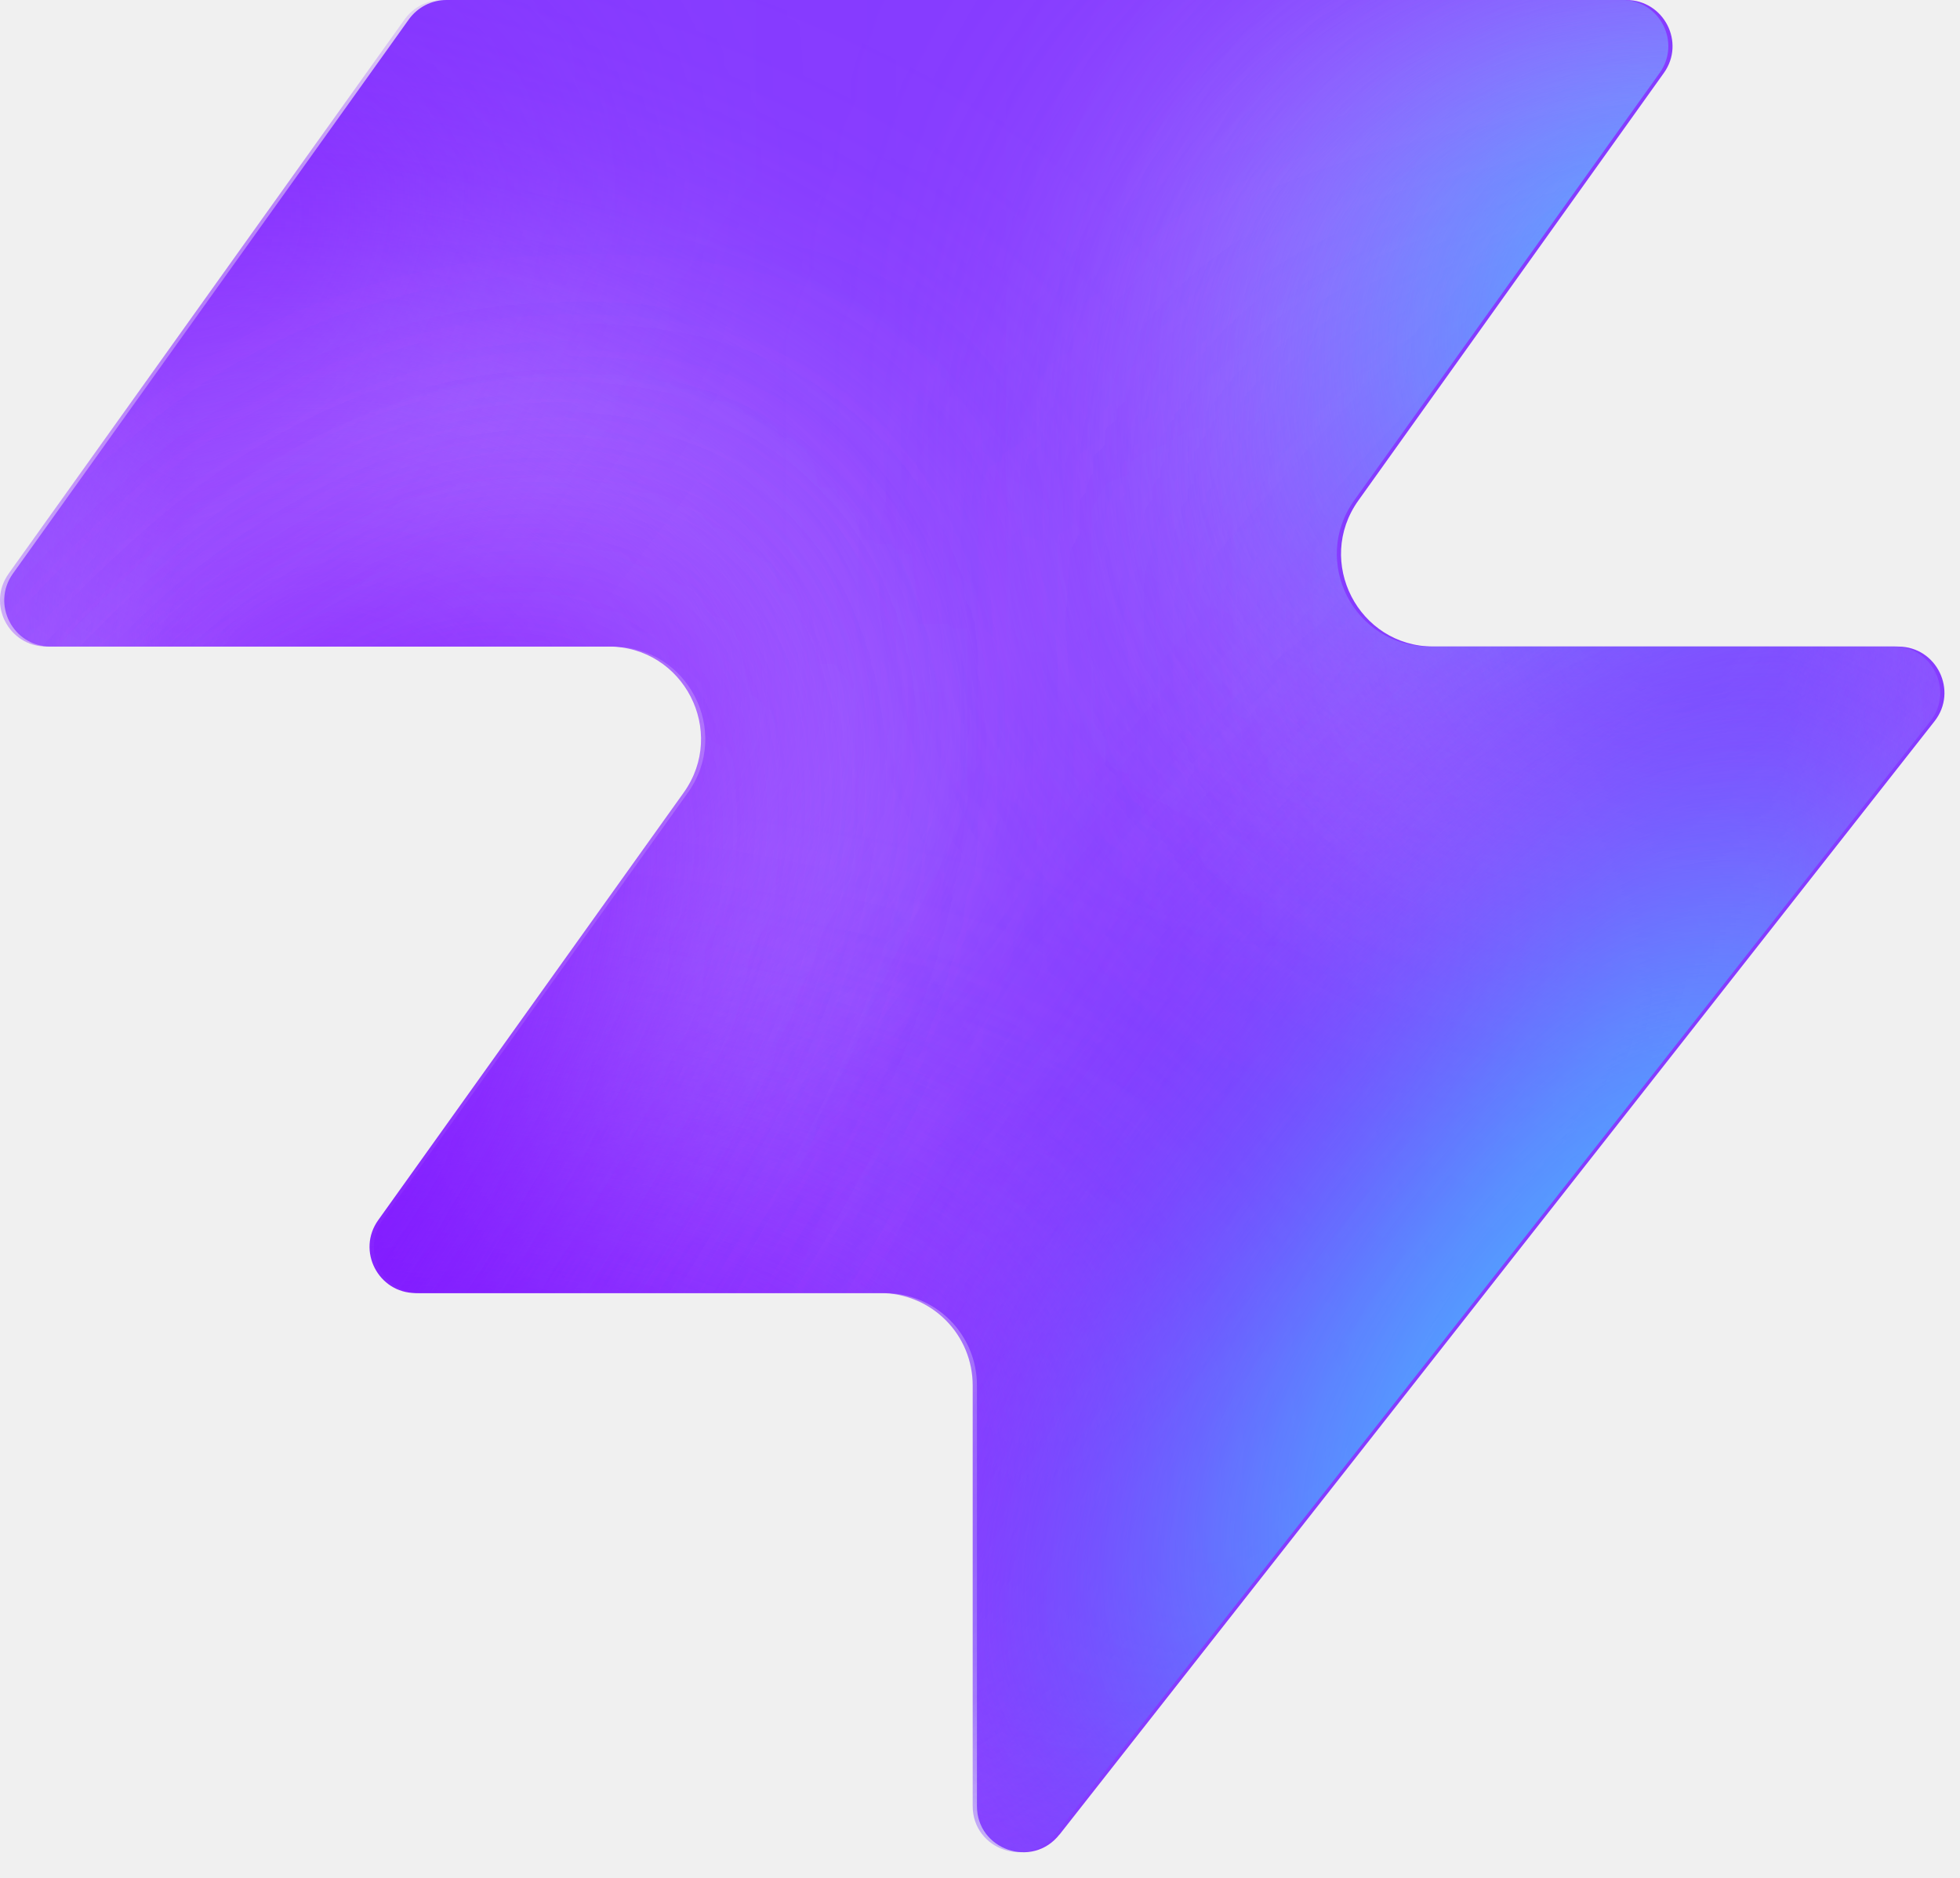
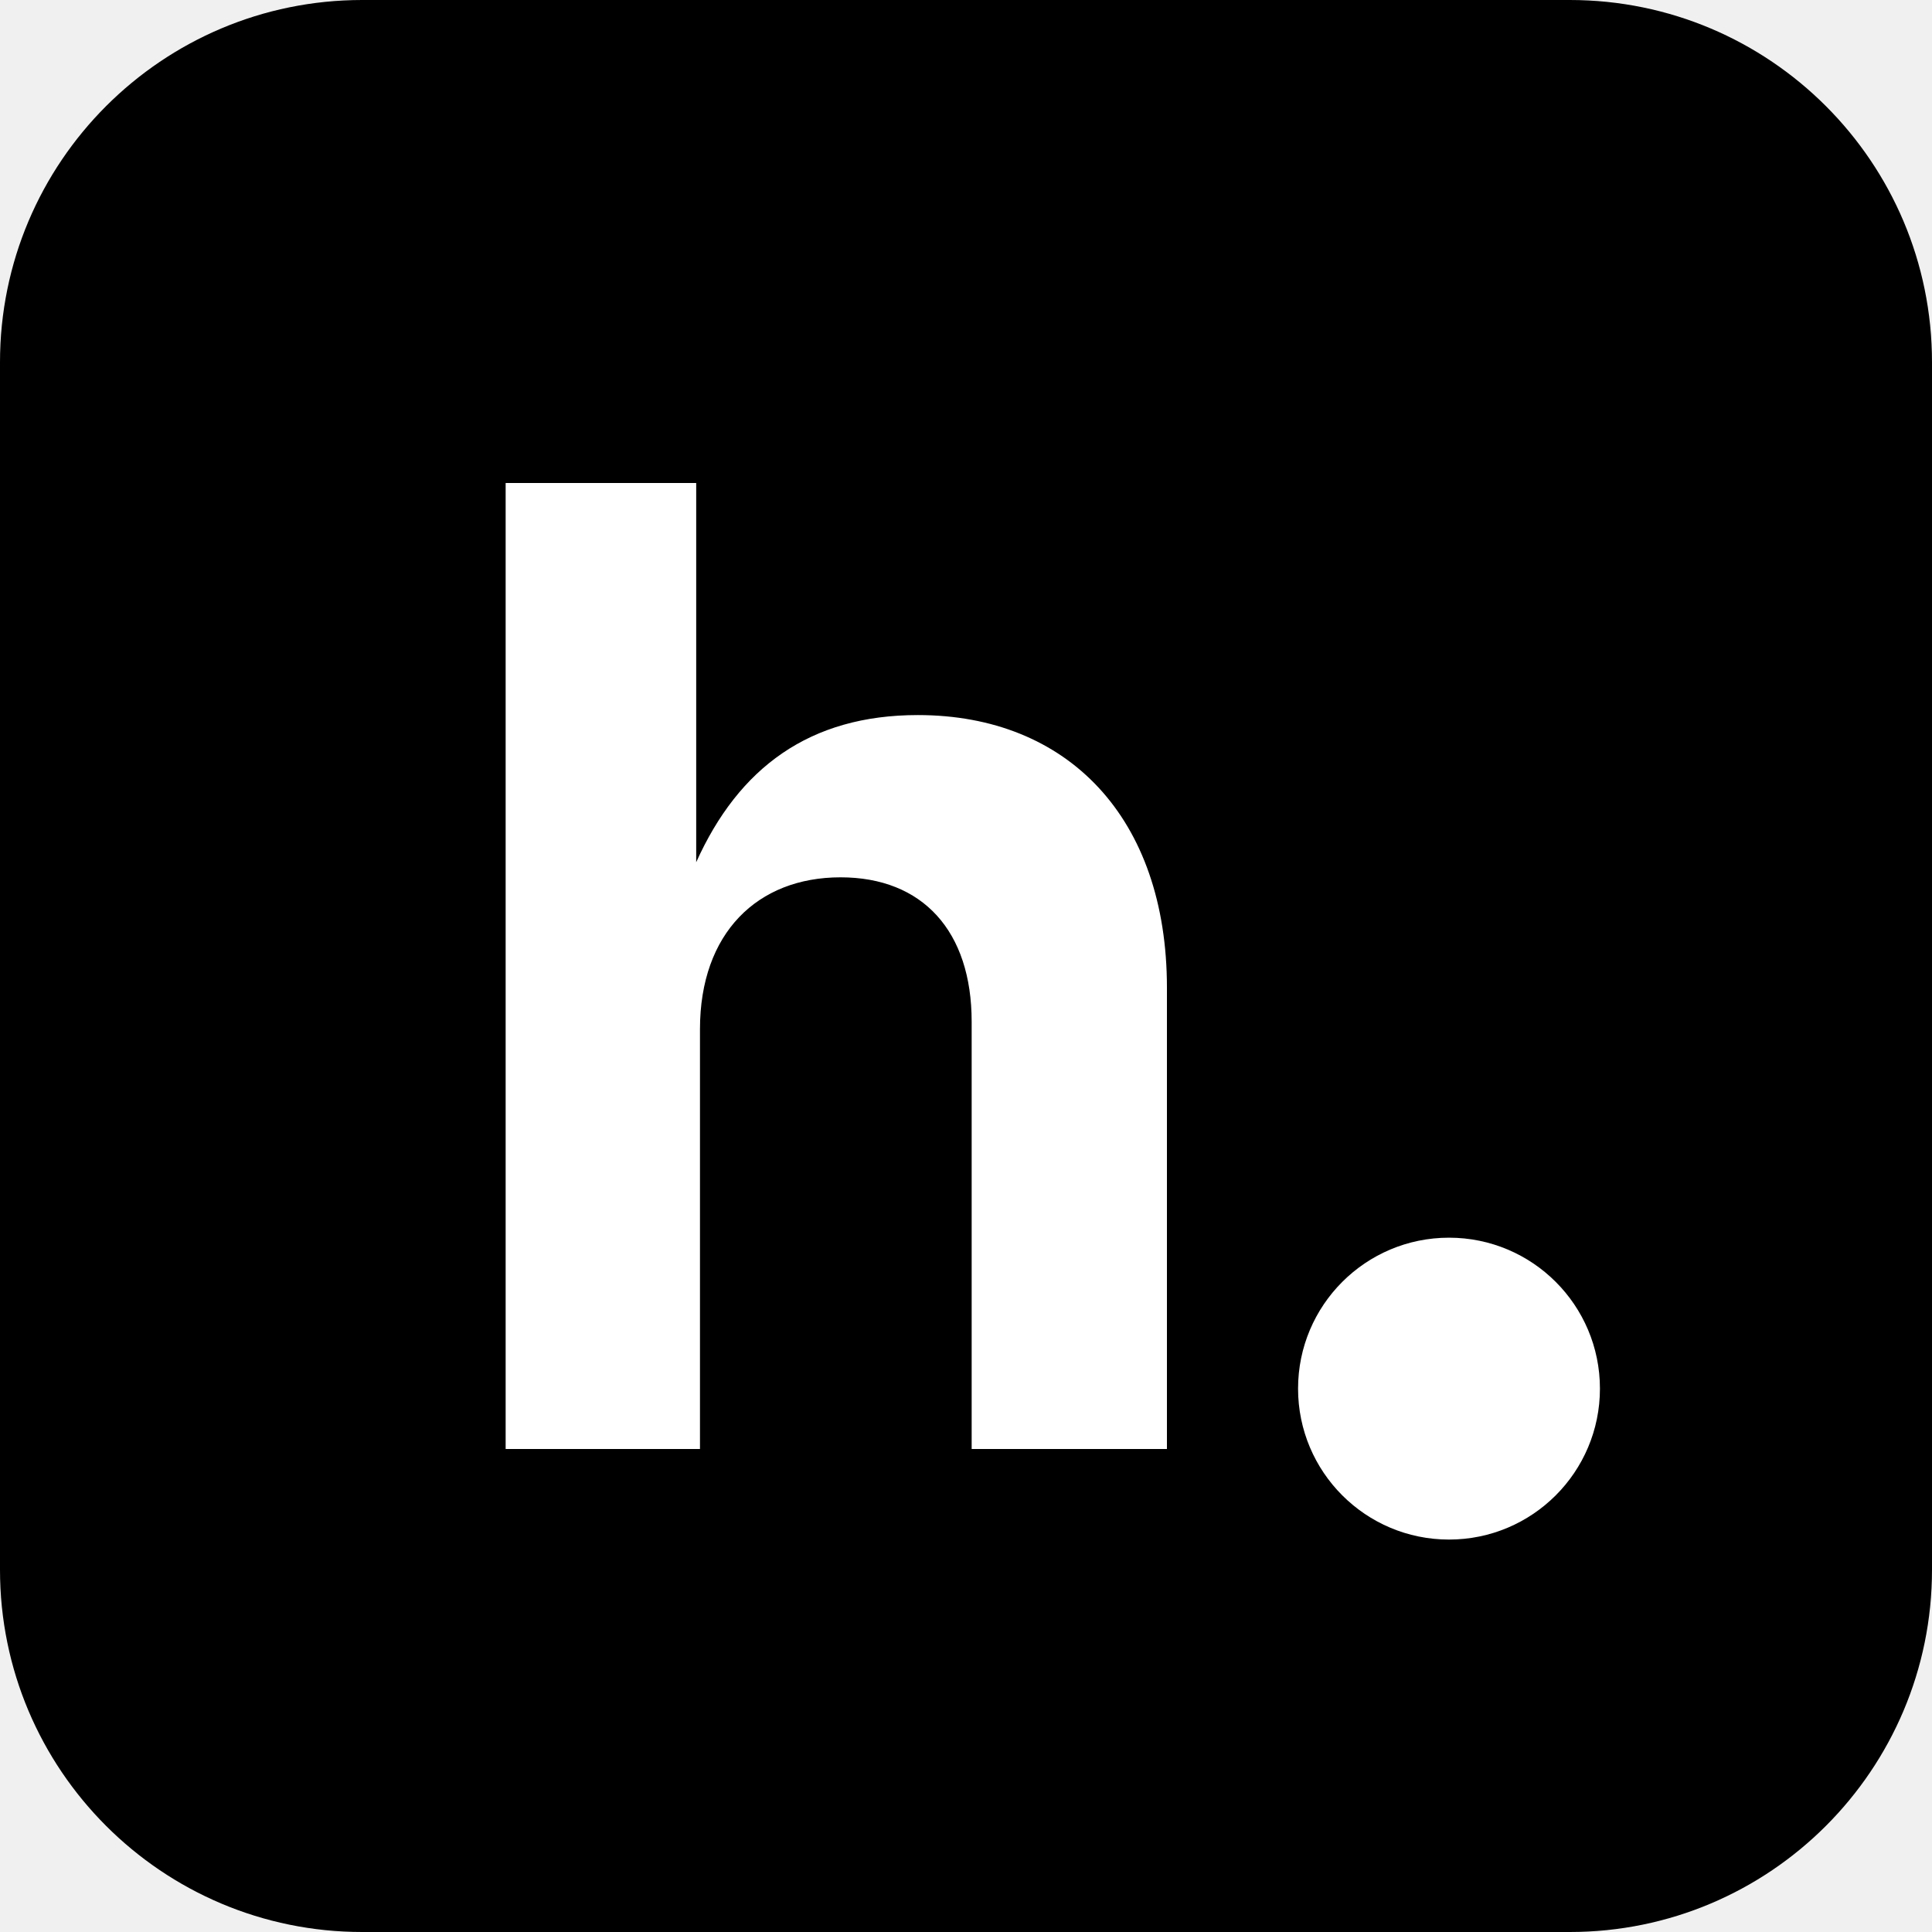
- <svg xmlns="http://www.w3.org/2000/svg" width="48" height="46" fill="none" viewBox="0 0 48 46">
-   <path fill="#863bff" d="M25.946 44.938c-.664.845-2.021.375-2.021-.698V33.937a2.26 2.26 0 0 0-2.262-2.262H10.287c-.92 0-1.456-1.04-.92-1.788l7.48-10.471c1.07-1.497 0-3.578-1.842-3.578H1.237c-.92 0-1.456-1.04-.92-1.788L10.013.474c.214-.297.556-.474.92-.474h28.894c.92 0 1.456 1.04.92 1.788l-7.48 10.471c-1.07 1.498 0 3.579 1.842 3.579h11.377c.943 0 1.473 1.088.89 1.83L25.947 44.94z" style="fill:#863bff;fill:color(display-p3 .525 .23 1);fill-opacity:1" />
-   <mask id="a" width="48" height="46" x="0" y="0" maskUnits="userSpaceOnUse" style="mask-type:alpha">
-     <path fill="#000" d="M25.842 44.938c-.664.844-2.021.375-2.021-.698V33.937a2.26 2.26 0 0 0-2.262-2.262H10.183c-.92 0-1.456-1.04-.92-1.788l7.48-10.471c1.07-1.498 0-3.579-1.842-3.579H1.133c-.92 0-1.456-1.04-.92-1.787L9.91.473c.214-.297.556-.474.92-.474h28.894c.92 0 1.456 1.04.92 1.788l-7.48 10.471c-1.07 1.498 0 3.578 1.842 3.578h11.377c.943 0 1.473 1.088.89 1.832L25.843 44.94z" style="fill:#000;fill-opacity:1" />
-   </mask>
-   <g mask="url(#a)">
-     <g filter="url(#b)">
-       <ellipse cx="5.508" cy="14.704" fill="#ede6ff" rx="5.508" ry="14.704" style="fill:#ede6ff;fill:color(display-p3 .927 .903 1);fill-opacity:1" transform="matrix(.00324 1 1 -.00324 -4.47 31.516)" />
-     </g>
-     <g filter="url(#c)">
-       <ellipse cx="10.399" cy="29.851" fill="#ede6ff" rx="10.399" ry="29.851" style="fill:#ede6ff;fill:color(display-p3 .927 .903 1);fill-opacity:1" transform="matrix(.00324 1 1 -.00324 -39.328 7.883)" />
-     </g>
-     <g filter="url(#d)">
-       <ellipse cx="5.508" cy="30.487" fill="#7e14ff" rx="5.508" ry="30.487" style="fill:#7e14ff;fill:color(display-p3 .492 .077 1);fill-opacity:1" transform="rotate(89.814 -25.913 -14.639)scale(1 -1)" />
-     </g>
-     <g filter="url(#e)">
-       <ellipse cx="5.508" cy="30.599" fill="#7e14ff" rx="5.508" ry="30.599" style="fill:#7e14ff;fill:color(display-p3 .492 .077 1);fill-opacity:1" transform="rotate(89.814 -32.644 -3.334)scale(1 -1)" />
-     </g>
-     <g filter="url(#f)">
-       <ellipse cx="5.508" cy="30.599" fill="#7e14ff" rx="5.508" ry="30.599" style="fill:#7e14ff;fill:color(display-p3 .492 .077 1);fill-opacity:1" transform="matrix(.00324 1 1 -.00324 -34.34 30.47)" />
-     </g>
-     <g filter="url(#g)">
-       <ellipse cx="14.072" cy="22.078" fill="#ede6ff" rx="14.072" ry="22.078" style="fill:#ede6ff;fill:color(display-p3 .927 .903 1);fill-opacity:1" transform="rotate(93.35 24.506 48.493)scale(-1 1)" />
-     </g>
-     <g filter="url(#h)">
-       <ellipse cx="3.47" cy="21.501" fill="#7e14ff" rx="3.47" ry="21.501" style="fill:#7e14ff;fill:color(display-p3 .492 .077 1);fill-opacity:1" transform="rotate(89.009 28.708 47.59)scale(-1 1)" />
-     </g>
-     <g filter="url(#i)">
-       <ellipse cx="3.47" cy="21.501" fill="#7e14ff" rx="3.47" ry="21.501" style="fill:#7e14ff;fill:color(display-p3 .492 .077 1);fill-opacity:1" transform="rotate(89.009 28.708 47.59)scale(-1 1)" />
-     </g>
-     <g filter="url(#j)">
-       <ellipse cx=".387" cy="8.972" fill="#7e14ff" rx="4.407" ry="29.108" style="fill:#7e14ff;fill:color(display-p3 .492 .077 1);fill-opacity:1" transform="rotate(39.51 .387 8.972)" />
-     </g>
-     <g filter="url(#k)">
-       <ellipse cx="47.523" cy="-6.092" fill="#7e14ff" rx="4.407" ry="29.108" style="fill:#7e14ff;fill:color(display-p3 .492 .077 1);fill-opacity:1" transform="rotate(37.892 47.523 -6.092)" />
-     </g>
-     <g filter="url(#l)">
-       <ellipse cx="41.412" cy="6.333" fill="#47bfff" rx="5.971" ry="9.665" style="fill:#47bfff;fill:color(display-p3 .28 .748 1);fill-opacity:1" transform="rotate(37.892 41.412 6.333)" />
-     </g>
-     <g filter="url(#m)">
-       <ellipse cx="-1.879" cy="38.332" fill="#7e14ff" rx="4.407" ry="29.108" style="fill:#7e14ff;fill:color(display-p3 .492 .077 1);fill-opacity:1" transform="rotate(37.892 -1.88 38.332)" />
-     </g>
-     <g filter="url(#n)">
-       <ellipse cx="-1.879" cy="38.332" fill="#7e14ff" rx="4.407" ry="29.108" style="fill:#7e14ff;fill:color(display-p3 .492 .077 1);fill-opacity:1" transform="rotate(37.892 -1.88 38.332)" />
-     </g>
-     <g filter="url(#o)">
-       <ellipse cx="35.651" cy="29.907" fill="#7e14ff" rx="4.407" ry="29.108" style="fill:#7e14ff;fill:color(display-p3 .492 .077 1);fill-opacity:1" transform="rotate(37.892 35.651 29.907)" />
-     </g>
-     <g filter="url(#p)">
-       <ellipse cx="38.418" cy="32.4" fill="#47bfff" rx="5.971" ry="15.297" style="fill:#47bfff;fill:color(display-p3 .28 .748 1);fill-opacity:1" transform="rotate(37.892 38.418 32.4)" />
-     </g>
-   </g>
-   <defs>
-     <filter id="b" width="60.045" height="41.654" x="-19.77" y="16.149" color-interpolation-filters="sRGB" filterUnits="userSpaceOnUse">
-       <feFlood flood-opacity="0" result="BackgroundImageFix" />
-       <feBlend in="SourceGraphic" in2="BackgroundImageFix" result="shape" />
-       <feGaussianBlur result="effect1_foregroundBlur_2002_17158" stdDeviation="7.659" />
-     </filter>
-     <filter id="c" width="90.34" height="51.437" x="-54.613" y="-7.533" color-interpolation-filters="sRGB" filterUnits="userSpaceOnUse">
-       <feFlood flood-opacity="0" result="BackgroundImageFix" />
-       <feBlend in="SourceGraphic" in2="BackgroundImageFix" result="shape" />
-       <feGaussianBlur result="effect1_foregroundBlur_2002_17158" stdDeviation="7.659" />
-     </filter>
-     <filter id="d" width="79.355" height="29.4" x="-49.64" y="2.03" color-interpolation-filters="sRGB" filterUnits="userSpaceOnUse">
-       <feFlood flood-opacity="0" result="BackgroundImageFix" />
-       <feBlend in="SourceGraphic" in2="BackgroundImageFix" result="shape" />
-       <feGaussianBlur result="effect1_foregroundBlur_2002_17158" stdDeviation="4.596" />
-     </filter>
-     <filter id="e" width="79.579" height="29.4" x="-45.045" y="20.029" color-interpolation-filters="sRGB" filterUnits="userSpaceOnUse">
-       <feFlood flood-opacity="0" result="BackgroundImageFix" />
-       <feBlend in="SourceGraphic" in2="BackgroundImageFix" result="shape" />
-       <feGaussianBlur result="effect1_foregroundBlur_2002_17158" stdDeviation="4.596" />
-     </filter>
-     <filter id="f" width="79.579" height="29.4" x="-43.513" y="21.178" color-interpolation-filters="sRGB" filterUnits="userSpaceOnUse">
-       <feFlood flood-opacity="0" result="BackgroundImageFix" />
-       <feBlend in="SourceGraphic" in2="BackgroundImageFix" result="shape" />
-       <feGaussianBlur result="effect1_foregroundBlur_2002_17158" stdDeviation="4.596" />
-     </filter>
-     <filter id="g" width="74.749" height="58.852" x="15.756" y="-17.901" color-interpolation-filters="sRGB" filterUnits="userSpaceOnUse">
-       <feFlood flood-opacity="0" result="BackgroundImageFix" />
-       <feBlend in="SourceGraphic" in2="BackgroundImageFix" result="shape" />
-       <feGaussianBlur result="effect1_foregroundBlur_2002_17158" stdDeviation="7.659" />
-     </filter>
-     <filter id="h" width="61.377" height="25.362" x="23.548" y="2.284" color-interpolation-filters="sRGB" filterUnits="userSpaceOnUse">
-       <feFlood flood-opacity="0" result="BackgroundImageFix" />
-       <feBlend in="SourceGraphic" in2="BackgroundImageFix" result="shape" />
-       <feGaussianBlur result="effect1_foregroundBlur_2002_17158" stdDeviation="4.596" />
-     </filter>
-     <filter id="i" width="61.377" height="25.362" x="23.548" y="2.284" color-interpolation-filters="sRGB" filterUnits="userSpaceOnUse">
-       <feFlood flood-opacity="0" result="BackgroundImageFix" />
-       <feBlend in="SourceGraphic" in2="BackgroundImageFix" result="shape" />
-       <feGaussianBlur result="effect1_foregroundBlur_2002_17158" stdDeviation="4.596" />
-     </filter>
-     <filter id="j" width="56.045" height="63.649" x="-27.636" y="-22.853" color-interpolation-filters="sRGB" filterUnits="userSpaceOnUse">
-       <feFlood flood-opacity="0" result="BackgroundImageFix" />
-       <feBlend in="SourceGraphic" in2="BackgroundImageFix" result="shape" />
-       <feGaussianBlur result="effect1_foregroundBlur_2002_17158" stdDeviation="4.596" />
-     </filter>
-     <filter id="k" width="54.814" height="64.646" x="20.116" y="-38.415" color-interpolation-filters="sRGB" filterUnits="userSpaceOnUse">
-       <feFlood flood-opacity="0" result="BackgroundImageFix" />
-       <feBlend in="SourceGraphic" in2="BackgroundImageFix" result="shape" />
-       <feGaussianBlur result="effect1_foregroundBlur_2002_17158" stdDeviation="4.596" />
-     </filter>
-     <filter id="l" width="33.541" height="35.313" x="24.641" y="-11.323" color-interpolation-filters="sRGB" filterUnits="userSpaceOnUse">
-       <feFlood flood-opacity="0" result="BackgroundImageFix" />
-       <feBlend in="SourceGraphic" in2="BackgroundImageFix" result="shape" />
-       <feGaussianBlur result="effect1_foregroundBlur_2002_17158" stdDeviation="4.596" />
-     </filter>
-     <filter id="m" width="54.814" height="64.646" x="-29.286" y="6.009" color-interpolation-filters="sRGB" filterUnits="userSpaceOnUse">
-       <feFlood flood-opacity="0" result="BackgroundImageFix" />
-       <feBlend in="SourceGraphic" in2="BackgroundImageFix" result="shape" />
-       <feGaussianBlur result="effect1_foregroundBlur_2002_17158" stdDeviation="4.596" />
-     </filter>
-     <filter id="n" width="54.814" height="64.646" x="-29.286" y="6.009" color-interpolation-filters="sRGB" filterUnits="userSpaceOnUse">
-       <feFlood flood-opacity="0" result="BackgroundImageFix" />
-       <feBlend in="SourceGraphic" in2="BackgroundImageFix" result="shape" />
-       <feGaussianBlur result="effect1_foregroundBlur_2002_17158" stdDeviation="4.596" />
-     </filter>
-     <filter id="o" width="54.814" height="64.646" x="8.244" y="-2.416" color-interpolation-filters="sRGB" filterUnits="userSpaceOnUse">
-       <feFlood flood-opacity="0" result="BackgroundImageFix" />
-       <feBlend in="SourceGraphic" in2="BackgroundImageFix" result="shape" />
-       <feGaussianBlur result="effect1_foregroundBlur_2002_17158" stdDeviation="4.596" />
-     </filter>
-     <filter id="p" width="39.409" height="43.623" x="18.713" y="10.588" color-interpolation-filters="sRGB" filterUnits="userSpaceOnUse">
-       <feFlood flood-opacity="0" result="BackgroundImageFix" />
-       <feBlend in="SourceGraphic" in2="BackgroundImageFix" result="shape" />
-       <feGaussianBlur result="effect1_foregroundBlur_2002_17158" stdDeviation="4.596" />
-     </filter>
-   </defs>
+ <svg xmlns="http://www.w3.org/2000/svg" viewBox="0 0 32 32" width="32" height="32">
+   <rect width="32" height="32" rx="6" fill="#000000" />
+   <text x="7" y="24" font-family="'Space Grotesk','Inter',system-ui,sans-serif" font-weight="700" font-size="22" fill="#ffffff">h</text>
+   <circle cx="24" cy="23" r="2.5" fill="#ffffff" />
</svg>
